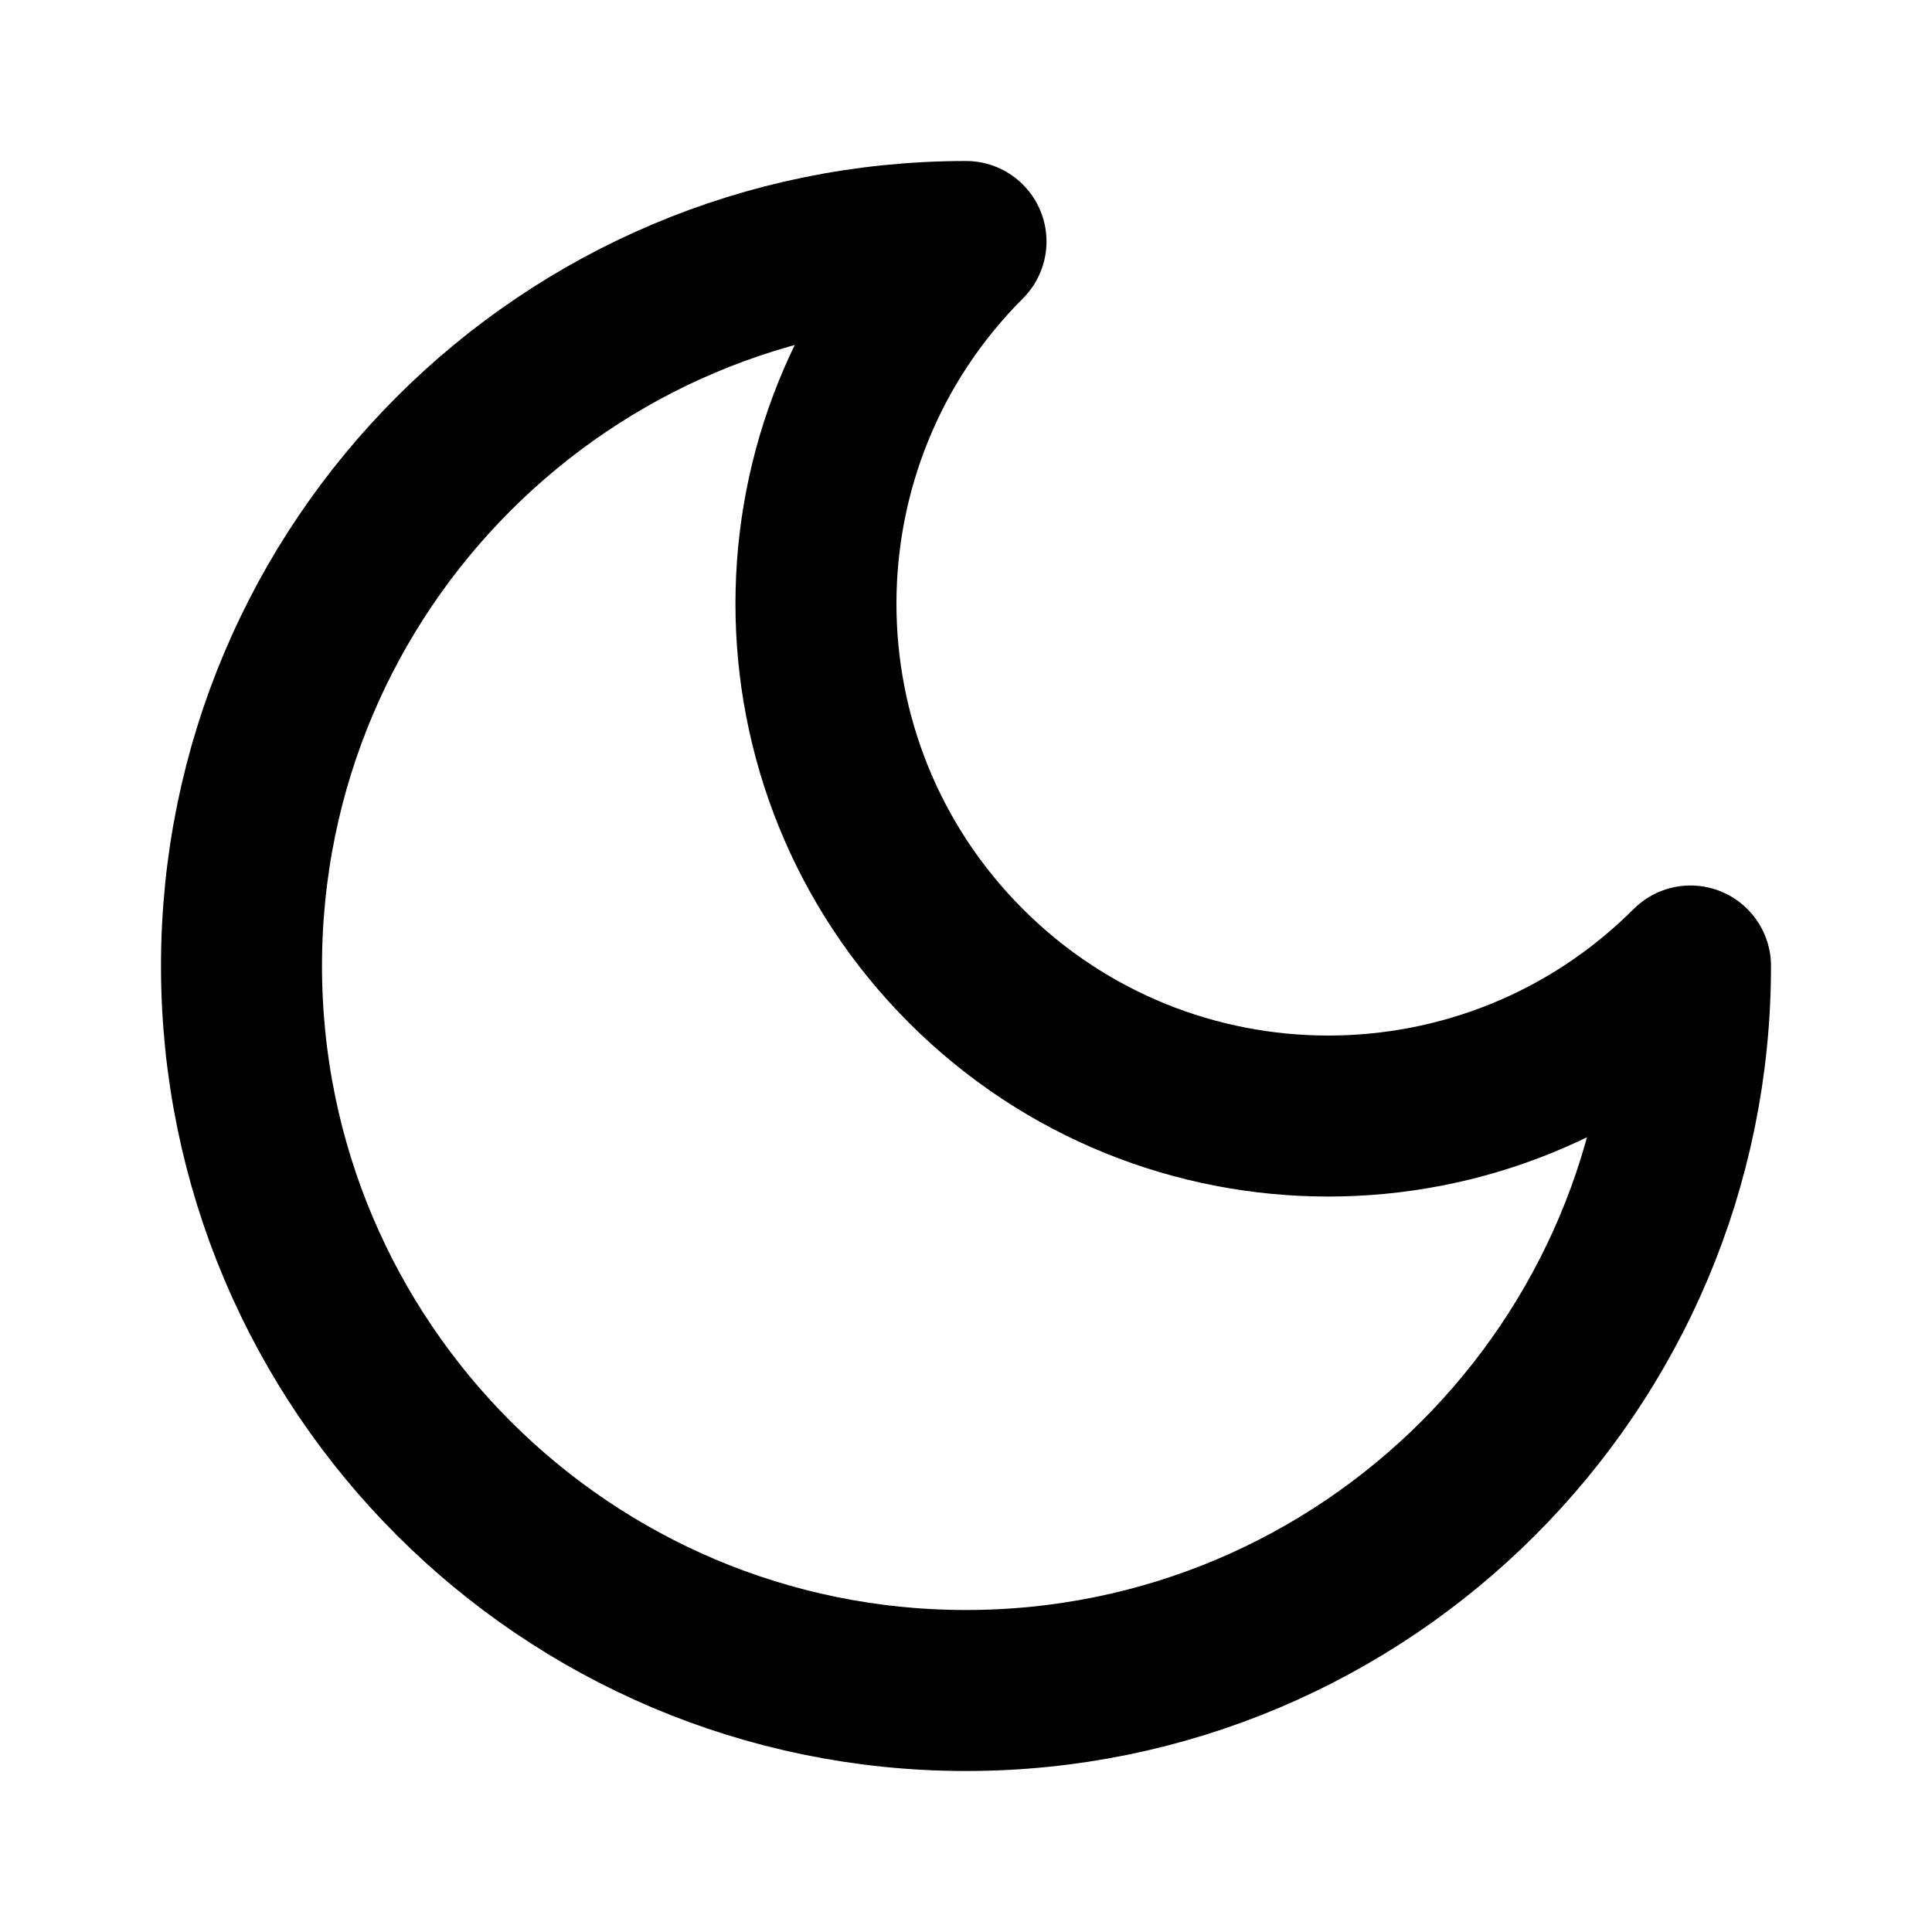
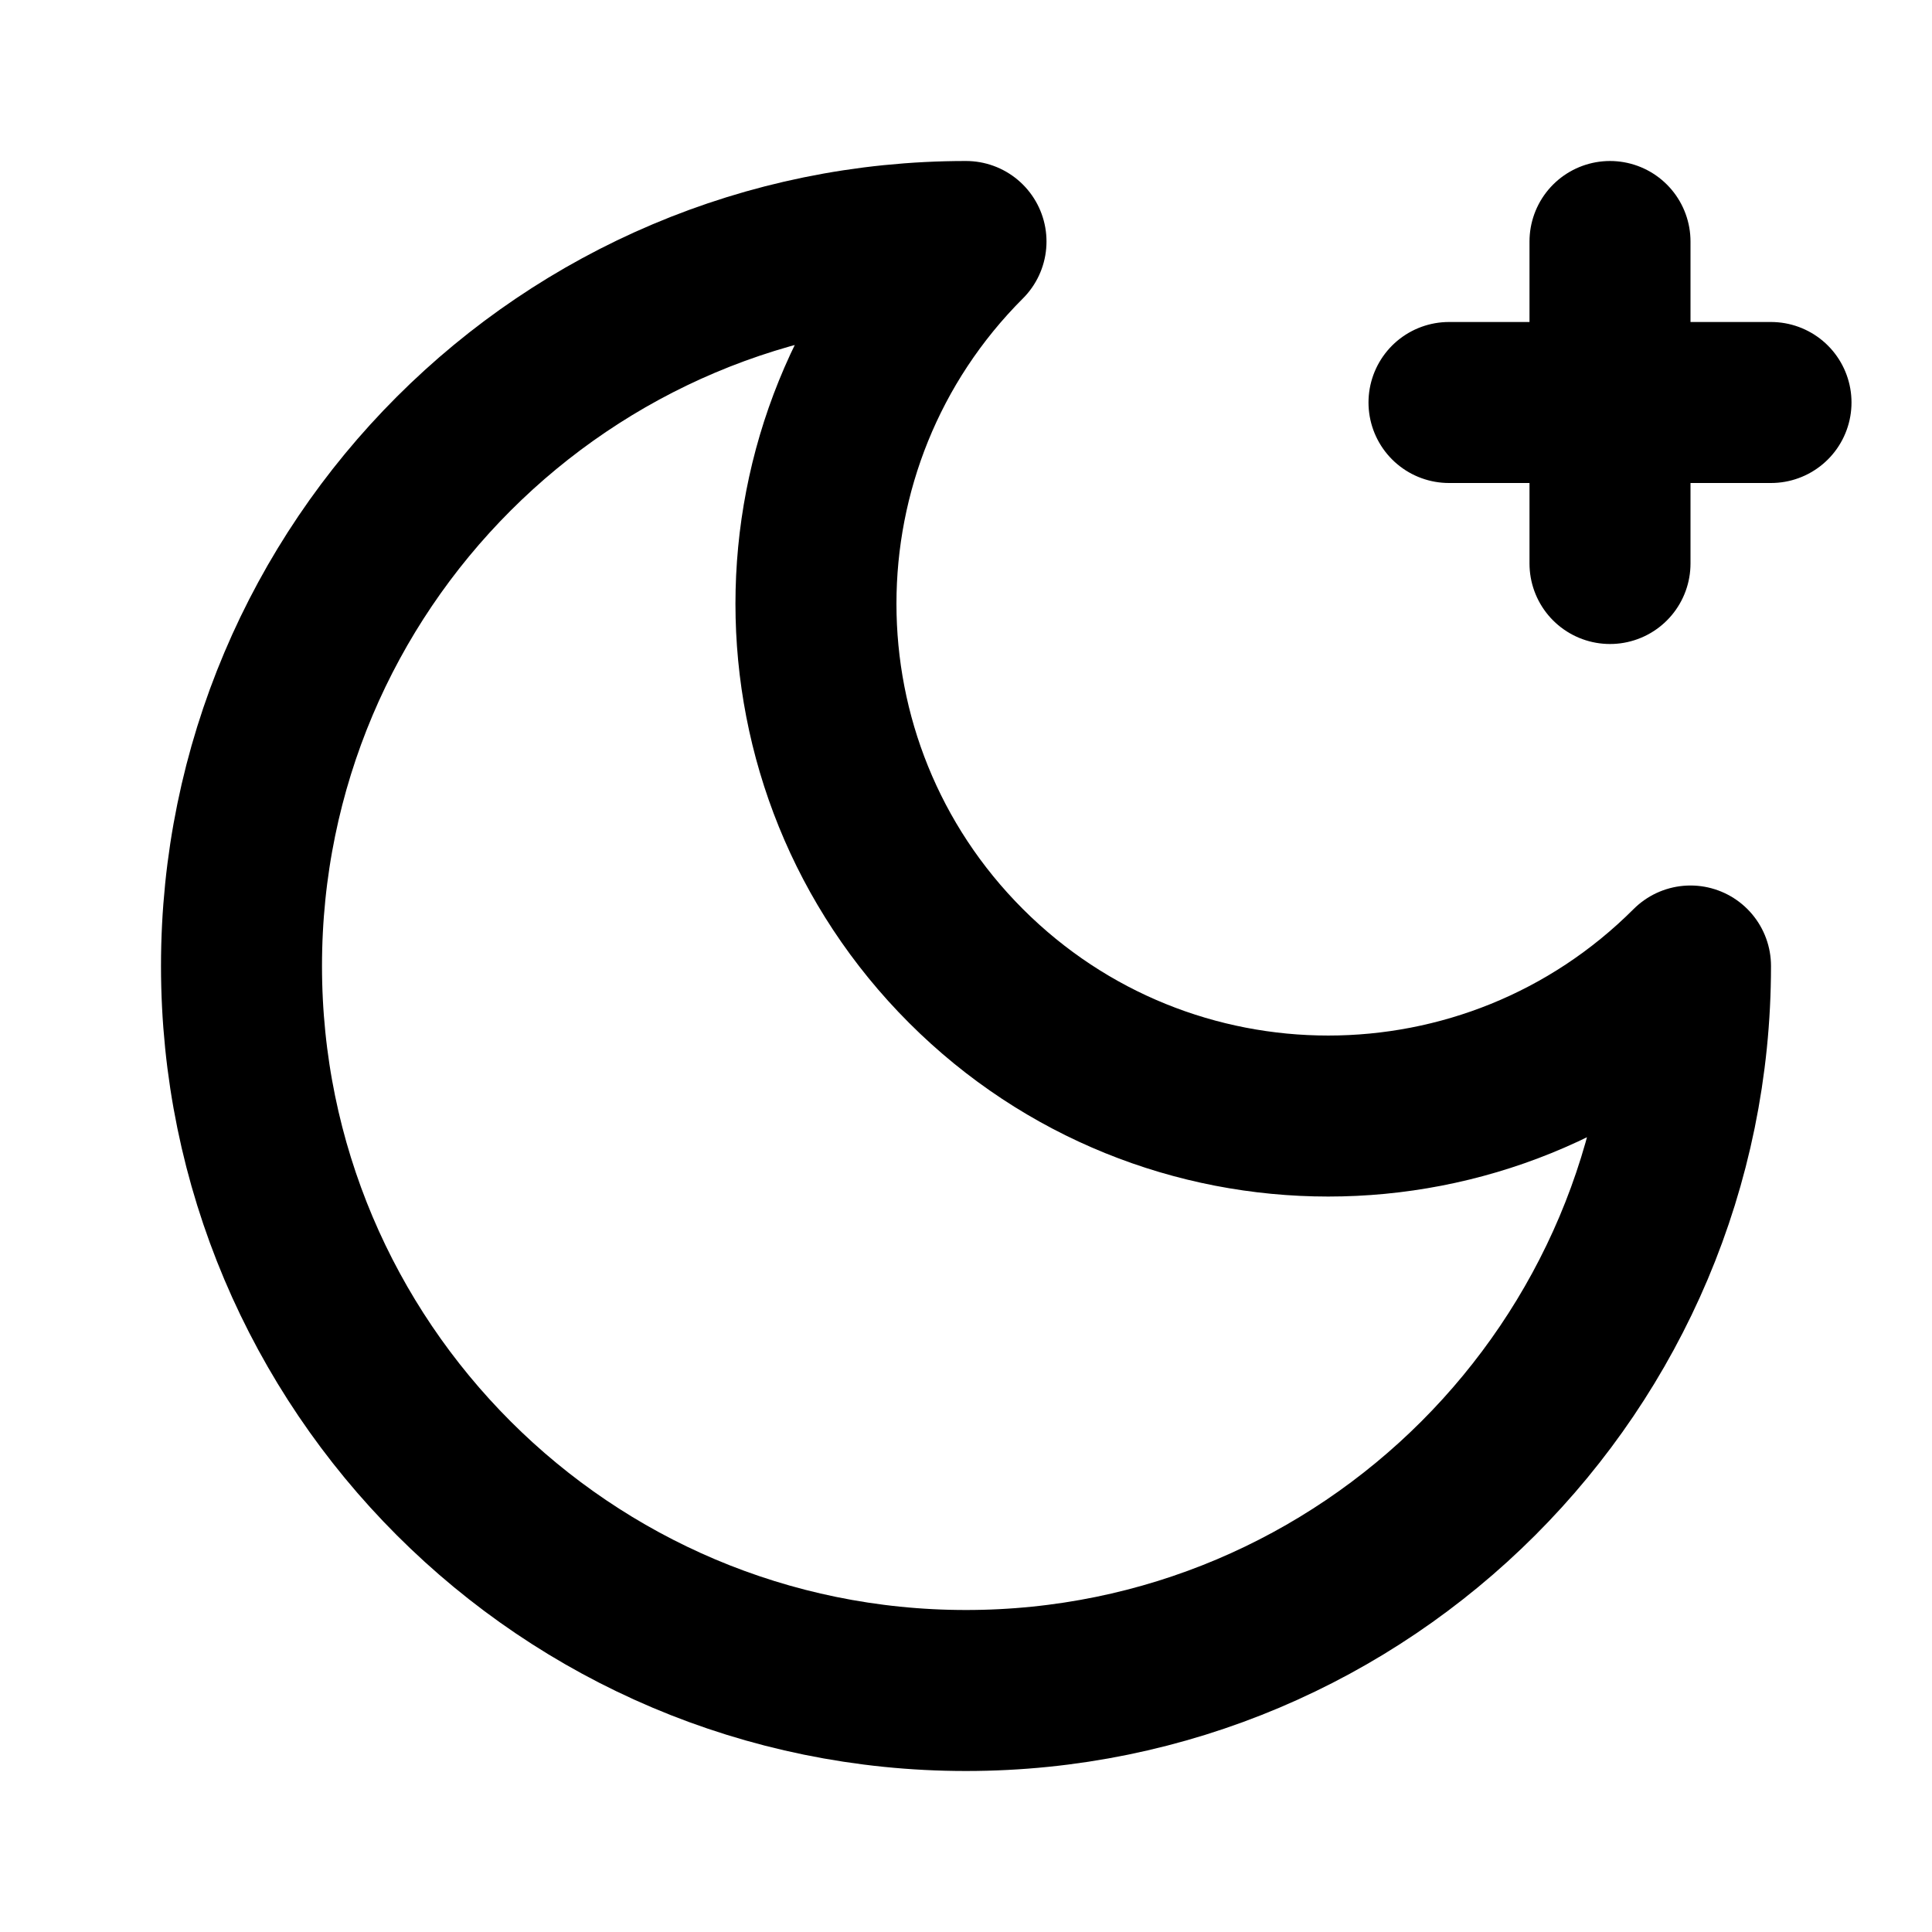
<svg xmlns="http://www.w3.org/2000/svg" viewBox="0 0 24 24">
-   <path fill="none" stroke="currentColor" stroke-linecap="round" stroke-linejoin="round" stroke-width="2" d="M12 3a6 6 0 0 0 9 9a9 9 0 1 1-9-9Z" />
+   <path fill="none" stroke="currentColor" stroke-linecap="round" stroke-linejoin="round" stroke-width="2" d="M12 3a6 6 0 0 0 9 9a9 9 0 1 1-9-9m8 0v4m2-2h-4" />
</svg>
